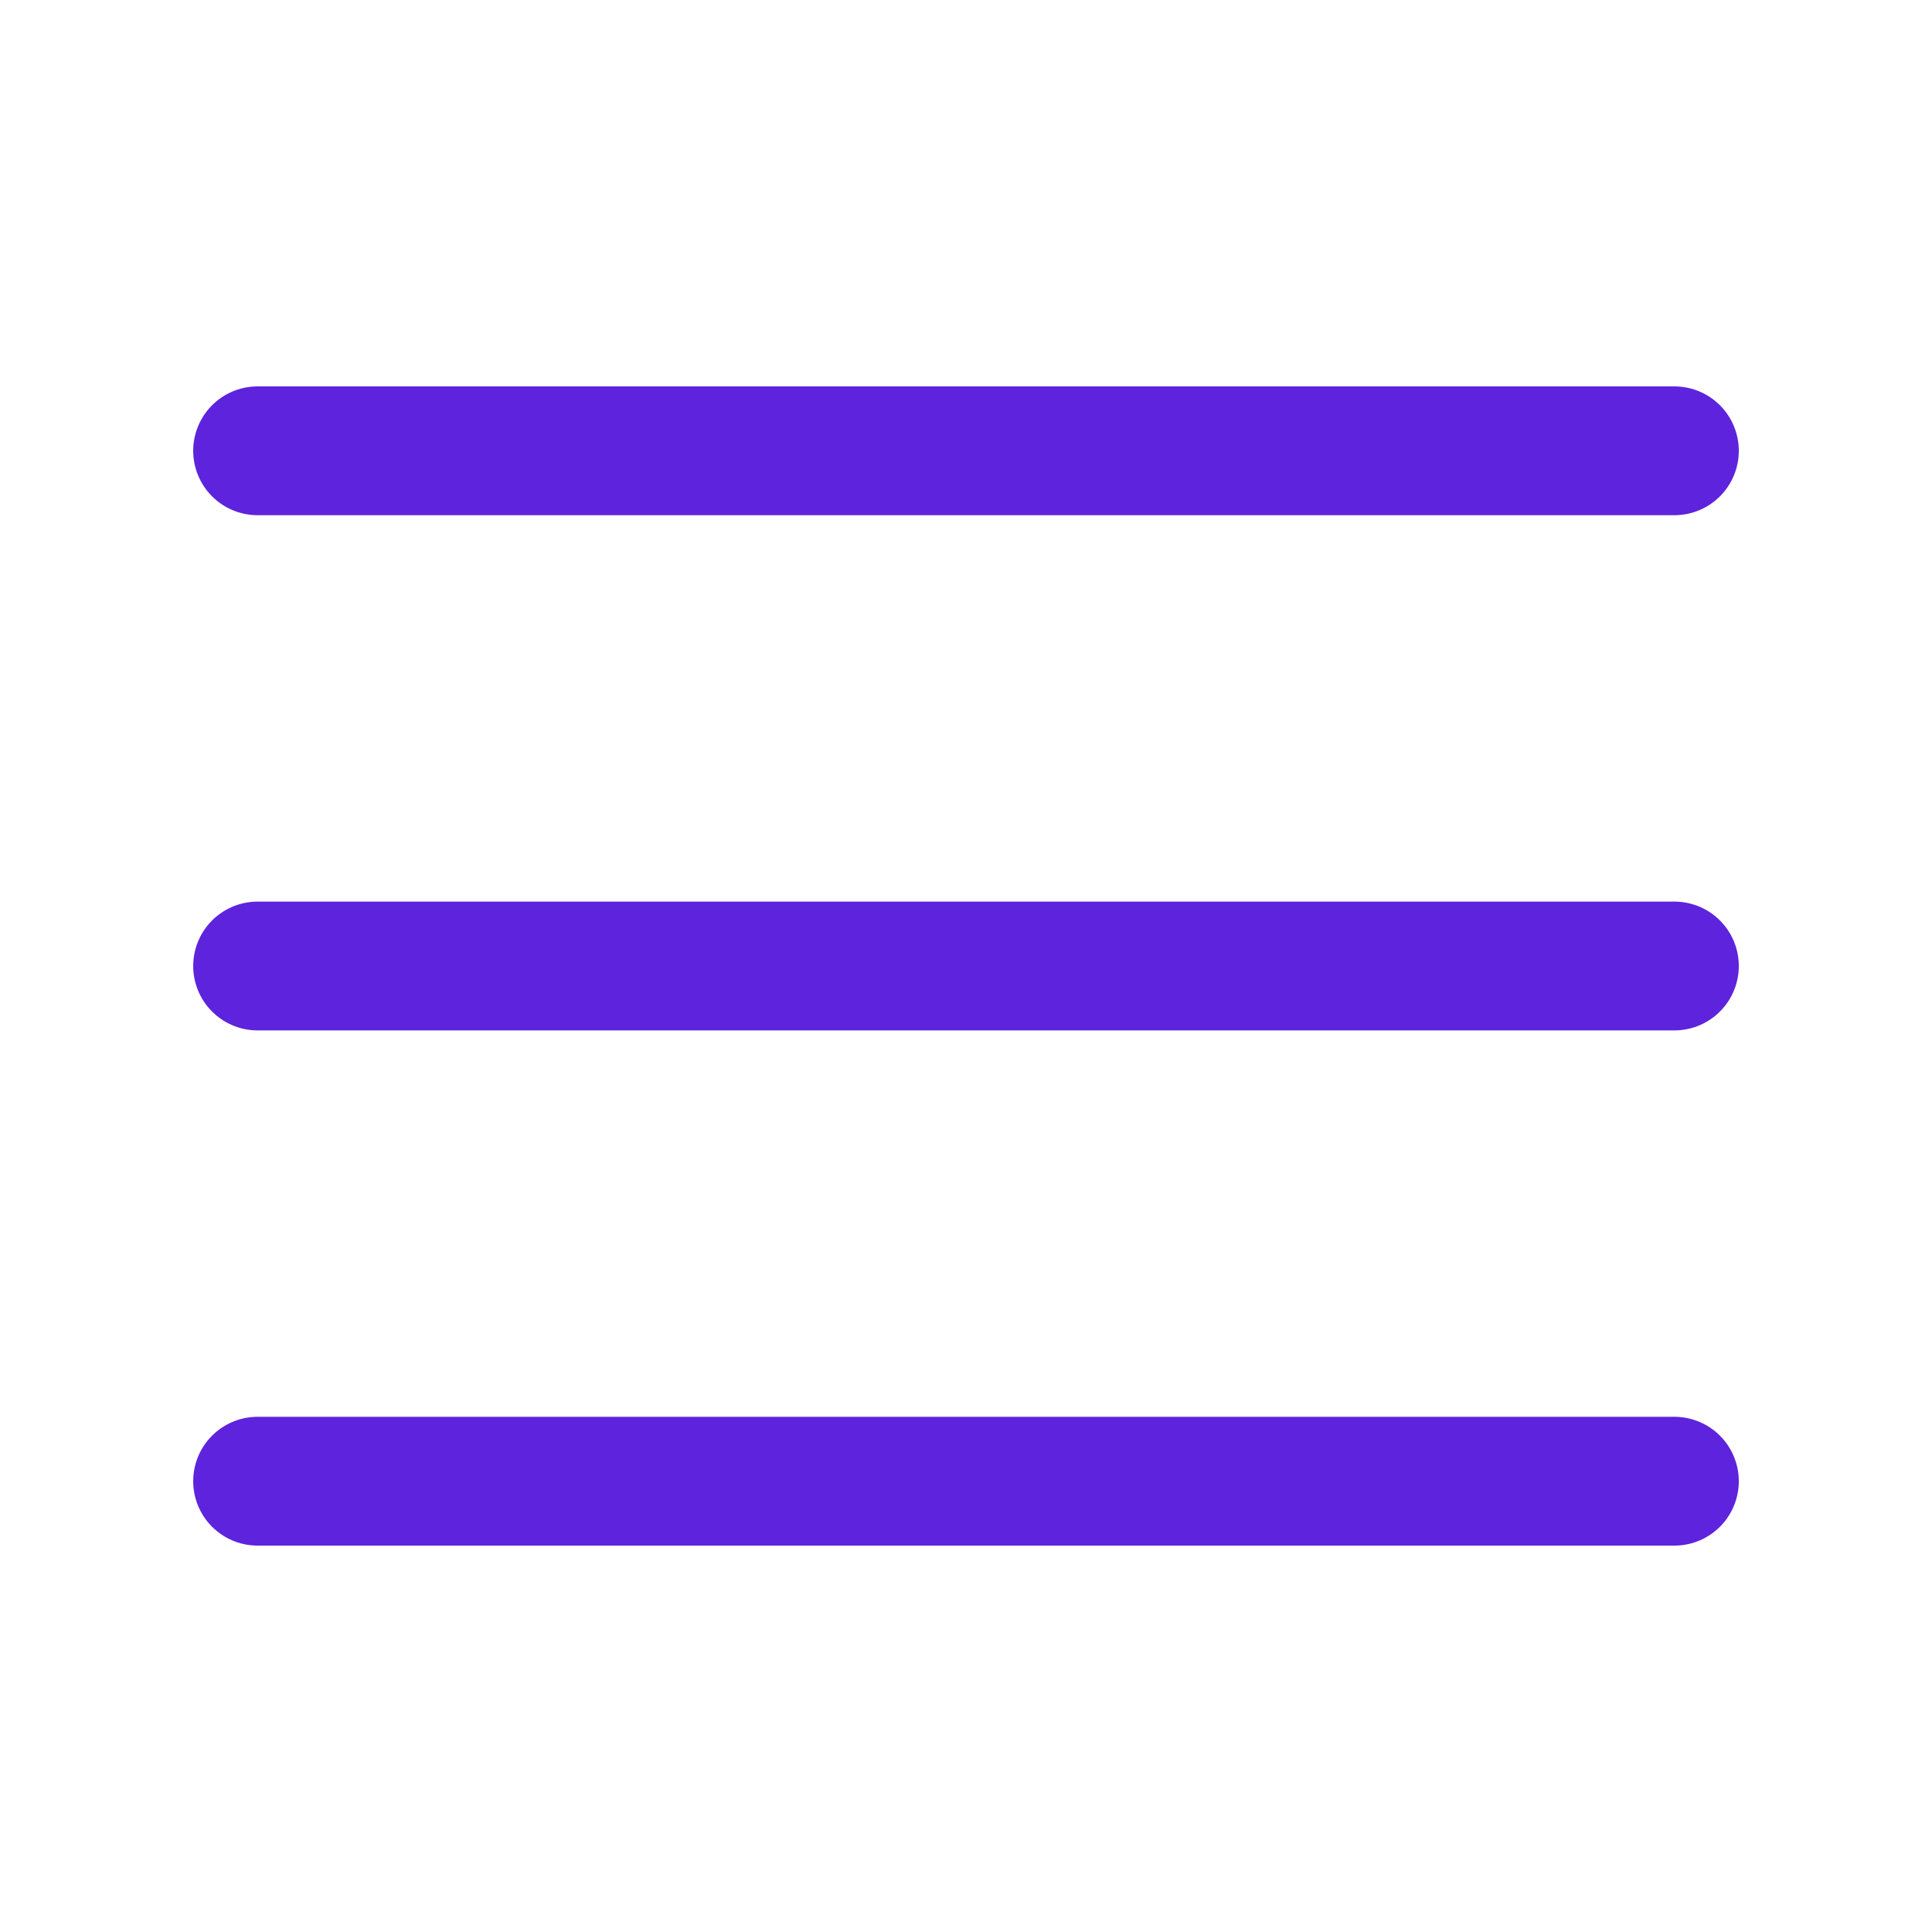
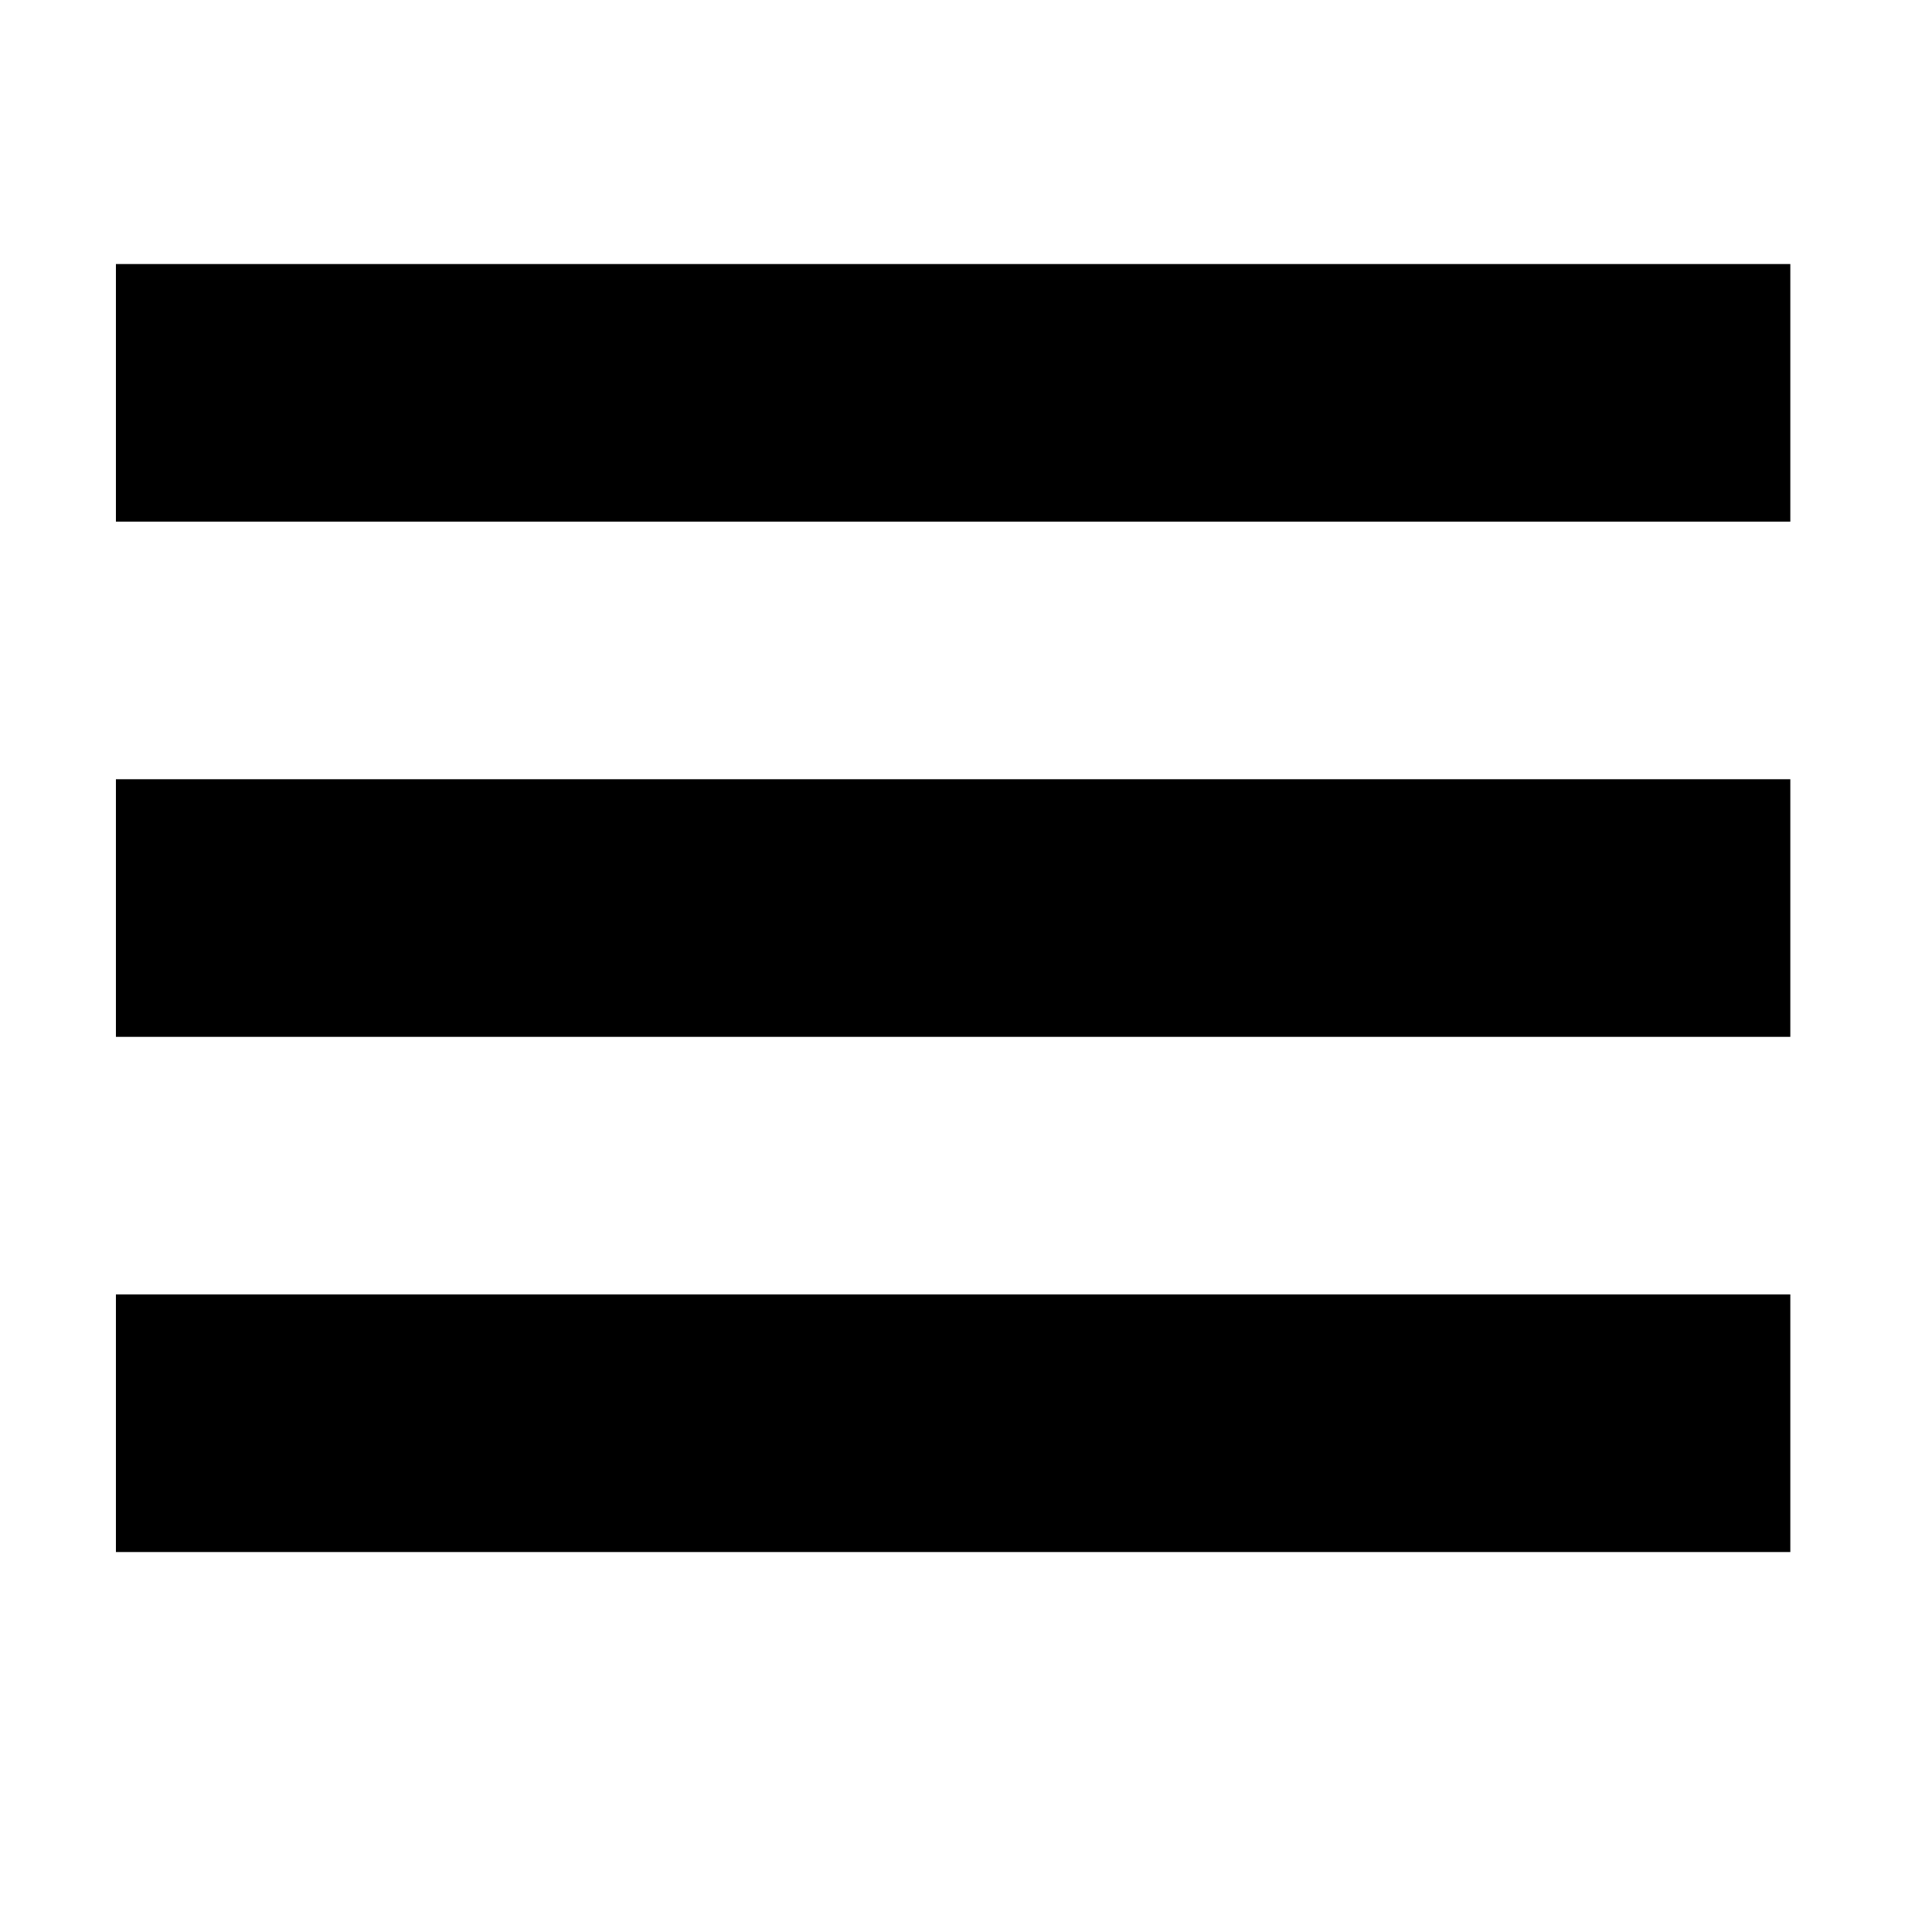
<svg xmlns="http://www.w3.org/2000/svg" version="1.1" id="Layer_1" x="0px" y="0px" width="30px" height="30px" viewBox="-84 86 30 30" style="enable-background:new -84 86 30 30;" xml:space="preserve">
  <style type="text/css">
- 	.st0{stroke:#5E23DD;stroke-width:2;stroke-linecap:round;stroke-miterlimit:10;}
+ 	.st0{fill:#5E23DD;stroke:#000000;stroke-width:4;stroke-linecap:square;stroke-miterlimit:10;}
</style>
-   <path class="st0" d="M-80,93h22 M-80,101h22 M-80,109h22" />
+   <path class="st0" d="M-80.2,92.1h22 M-80.2,100.1h22 M-80.2,108.1h22" />
</svg>
